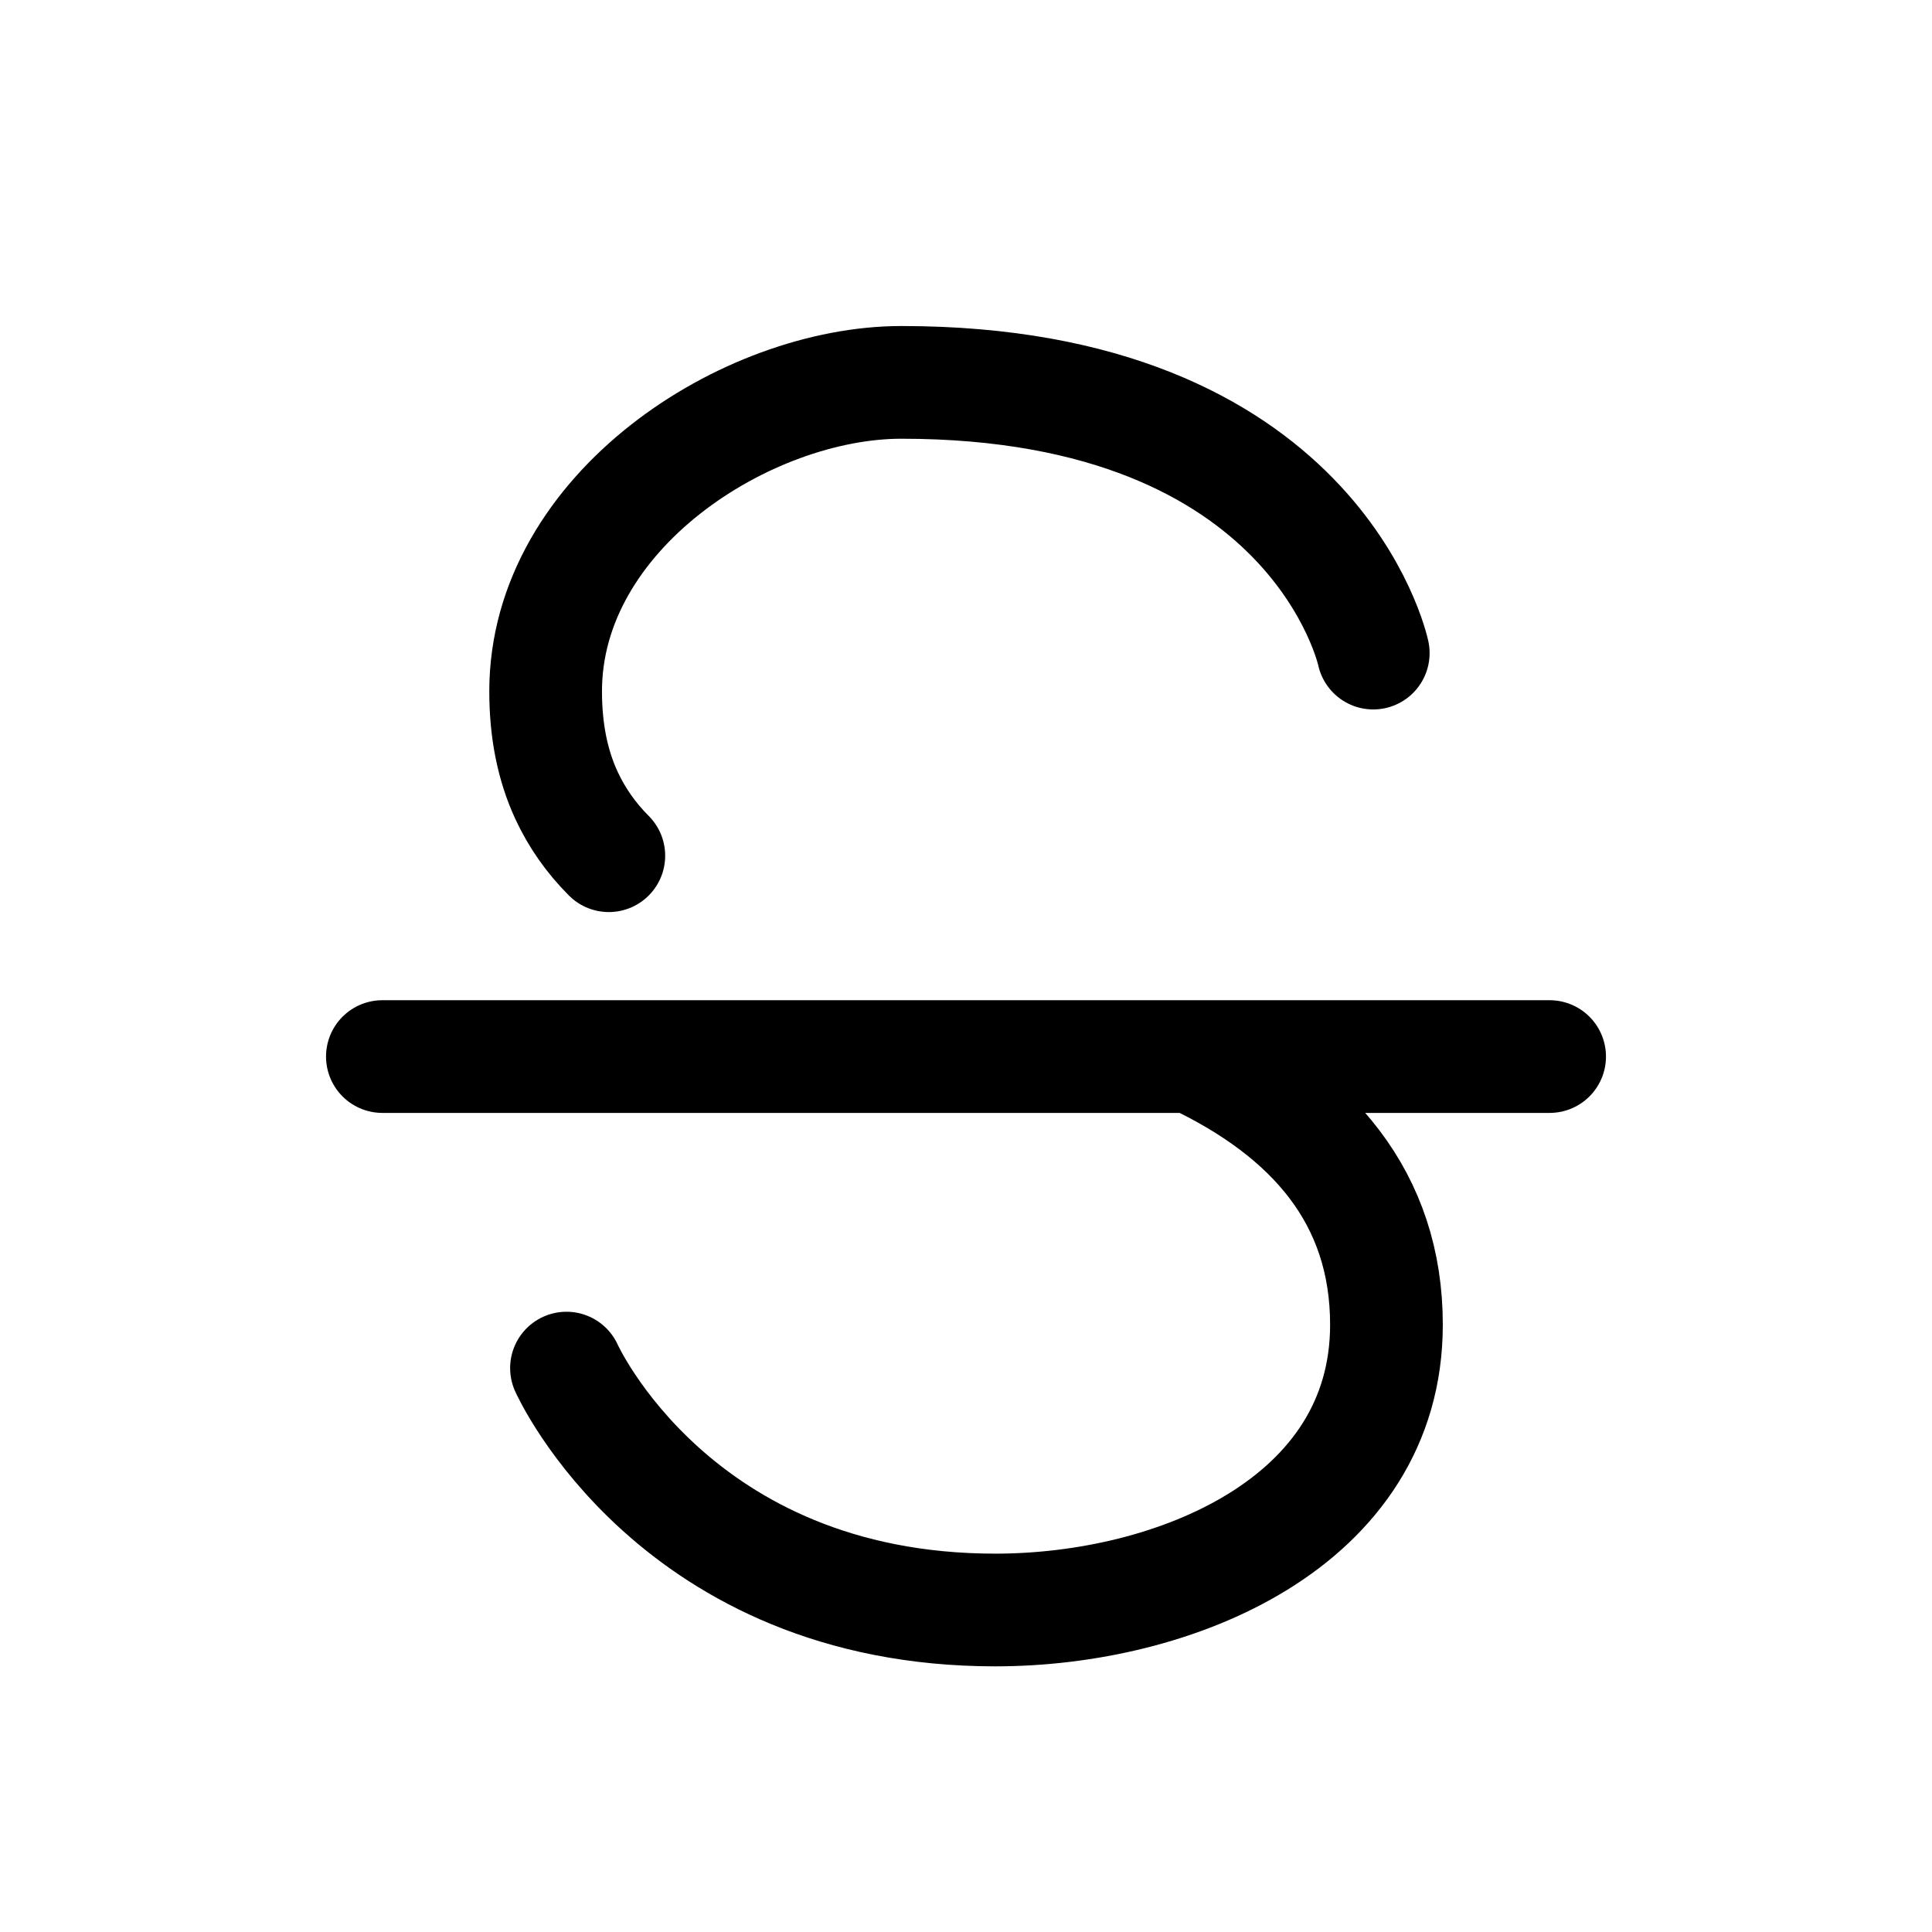
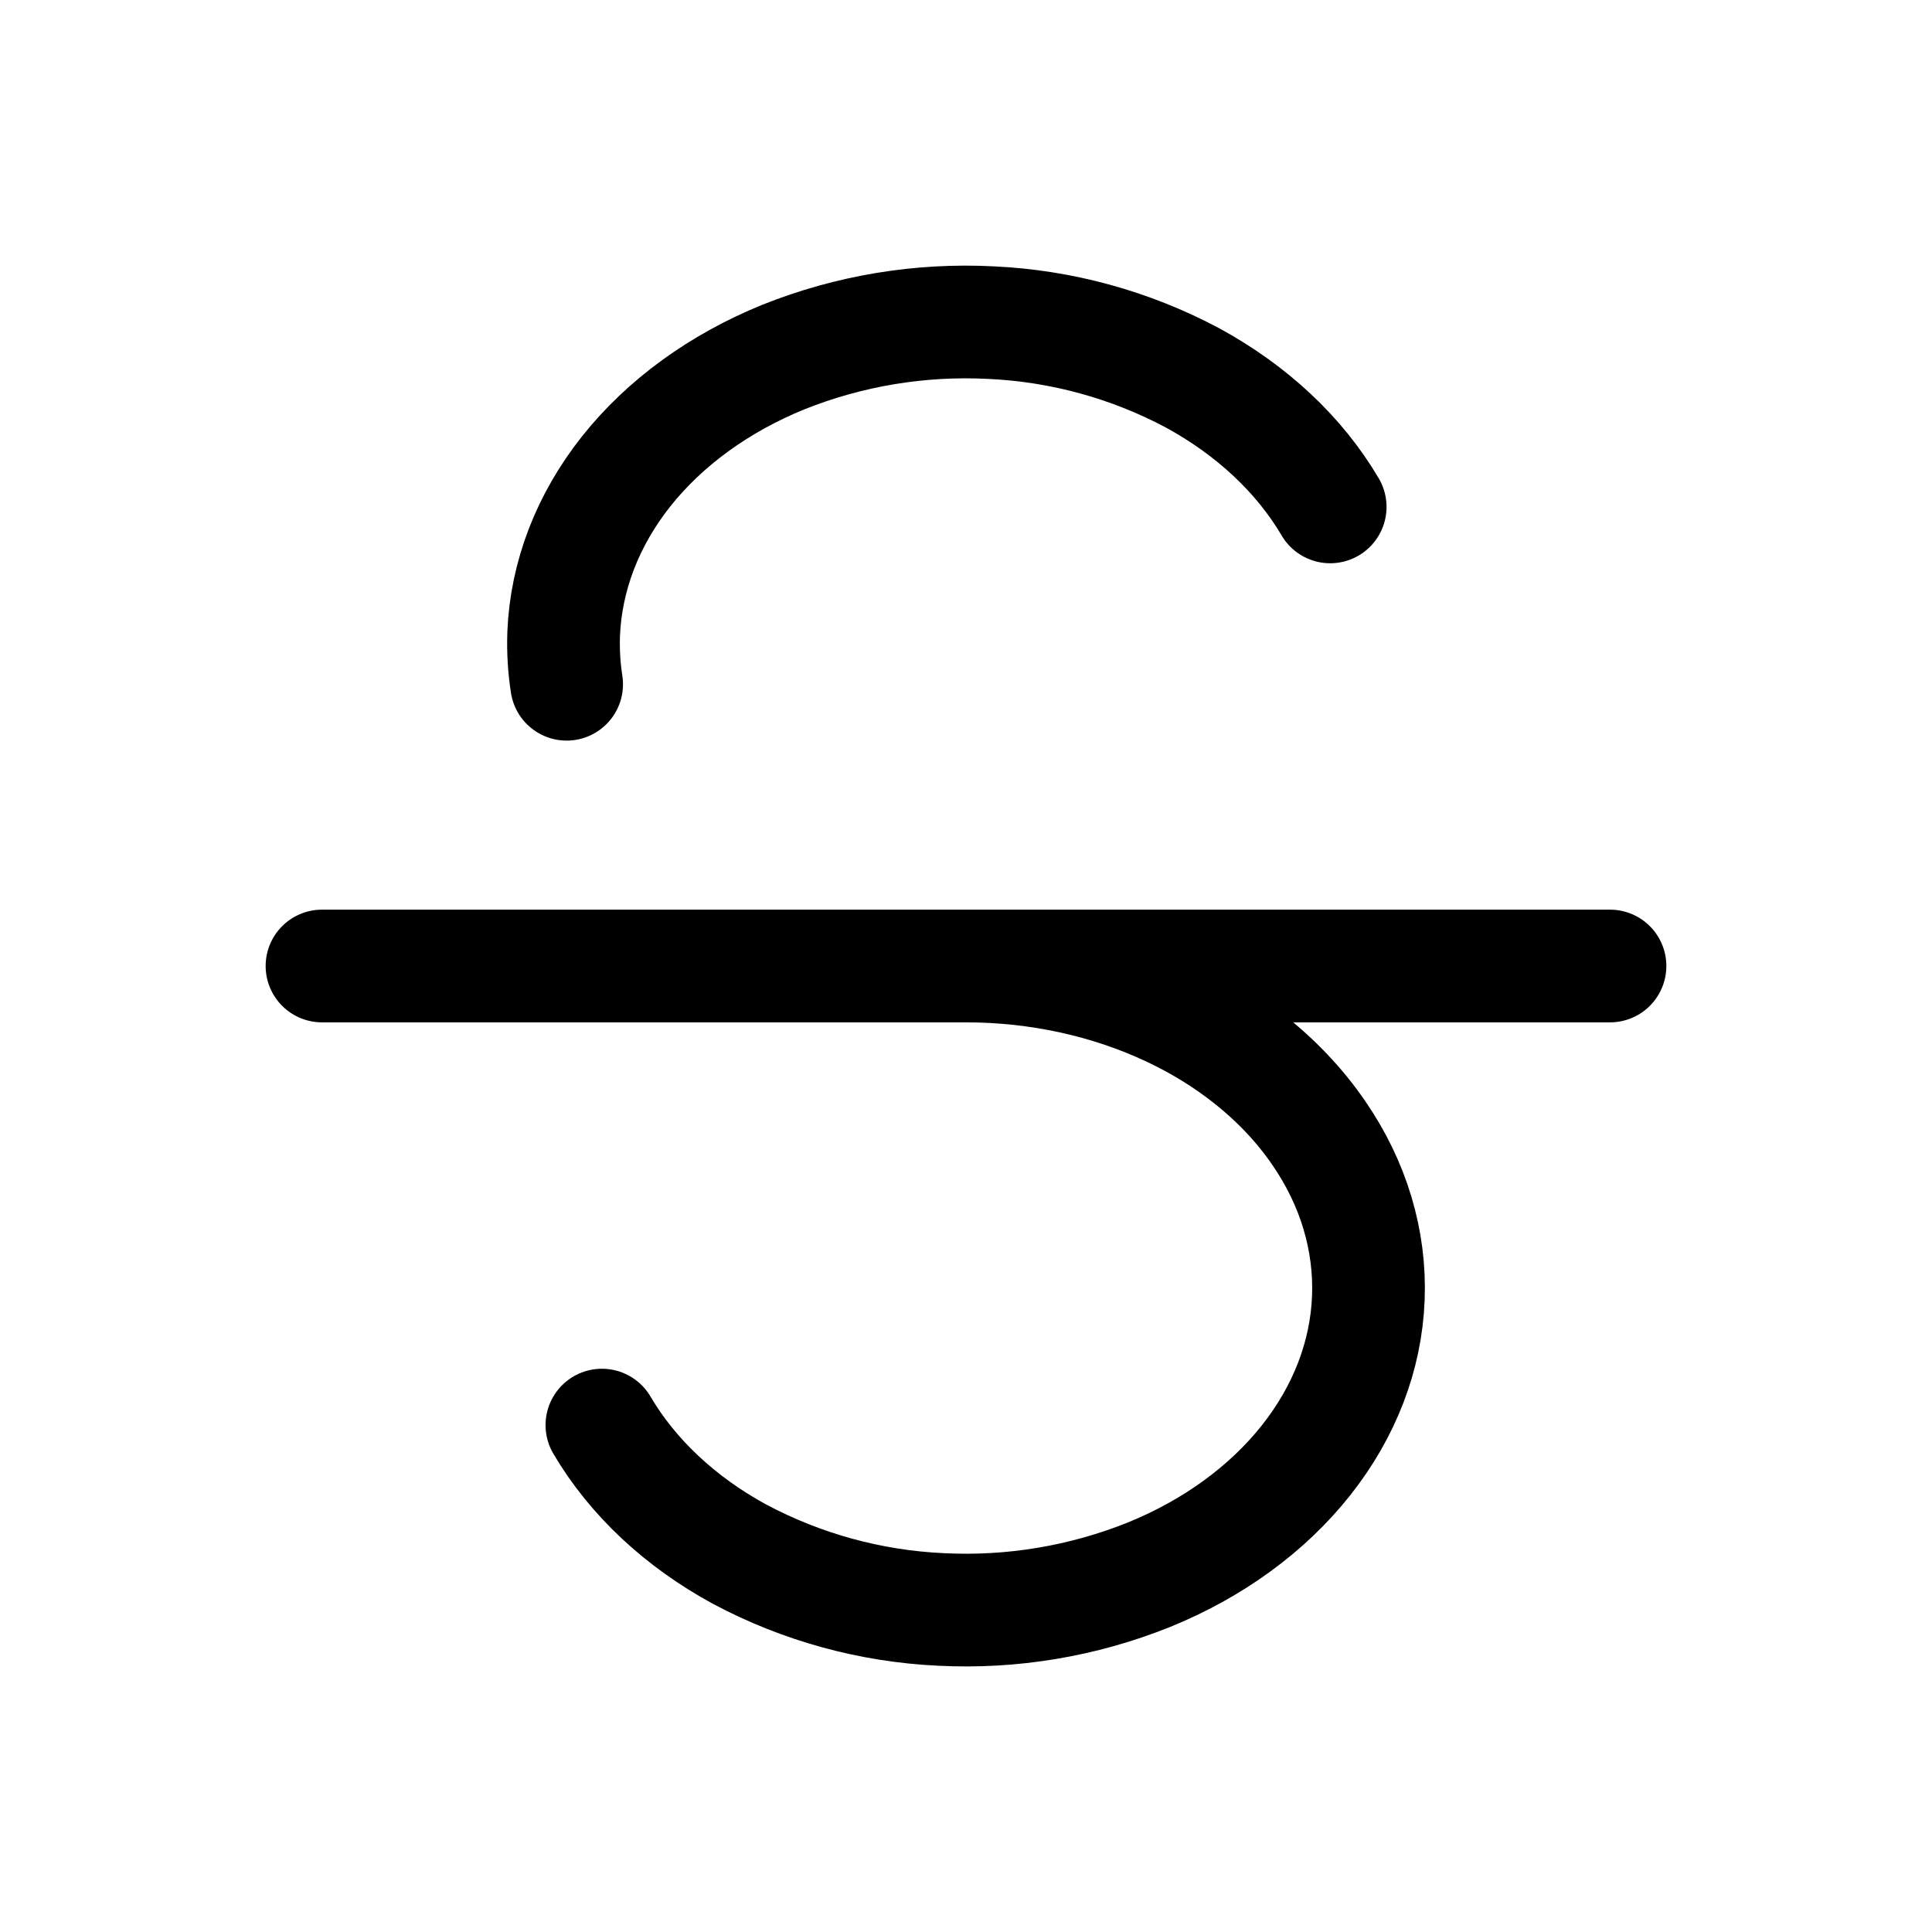
<svg xmlns="http://www.w3.org/2000/svg" width="24" height="24" viewBox="0 0 24 24">
-   <path fill="none" stroke="currentColor" stroke-linecap="round" stroke-width="1.4" d="M17.059 8.113s-.71-3.363-5.861-3.363c-1.923 0-4.42 1.601-4.42 3.838c0 .493.087.92.259 1.292q.194.418.526.75m-.526 6.365S8.382 20 12.364 20c2.217 0 4.859-1.078 4.859-3.544c0-1.571-.918-2.63-2.408-3.331m-10.065 0h10.065m4.435 0h-4.435" />
+   <path fill="none" stroke="currentColor" stroke-linecap="round" stroke-linejoin="round" stroke-width="1.4" d="M12 12c.896 0 1.775.193 2.546.557q.524.248.955.587c.347.272.645.585.881.93c.432.627.644 1.336.616 2.052s-.296 1.412-.776 2.017s-1.154 1.096-1.952 1.42a6.1 6.1 0 0 1-2.583.43a5.9 5.9 0 0 1-2.497-.685c-.74-.402-1.332-.957-1.713-1.605M12 12H4m8 0h8m-3.476-5.703c-.381-.648-.973-1.202-1.714-1.605a5.9 5.9 0 0 0-2.496-.684a6.1 6.1 0 0 0-2.584.428c-.798.325-1.472.816-1.952 1.42c-.48.606-.747 1.303-.776 2.019q-.011.315.037.625" />
</svg>
